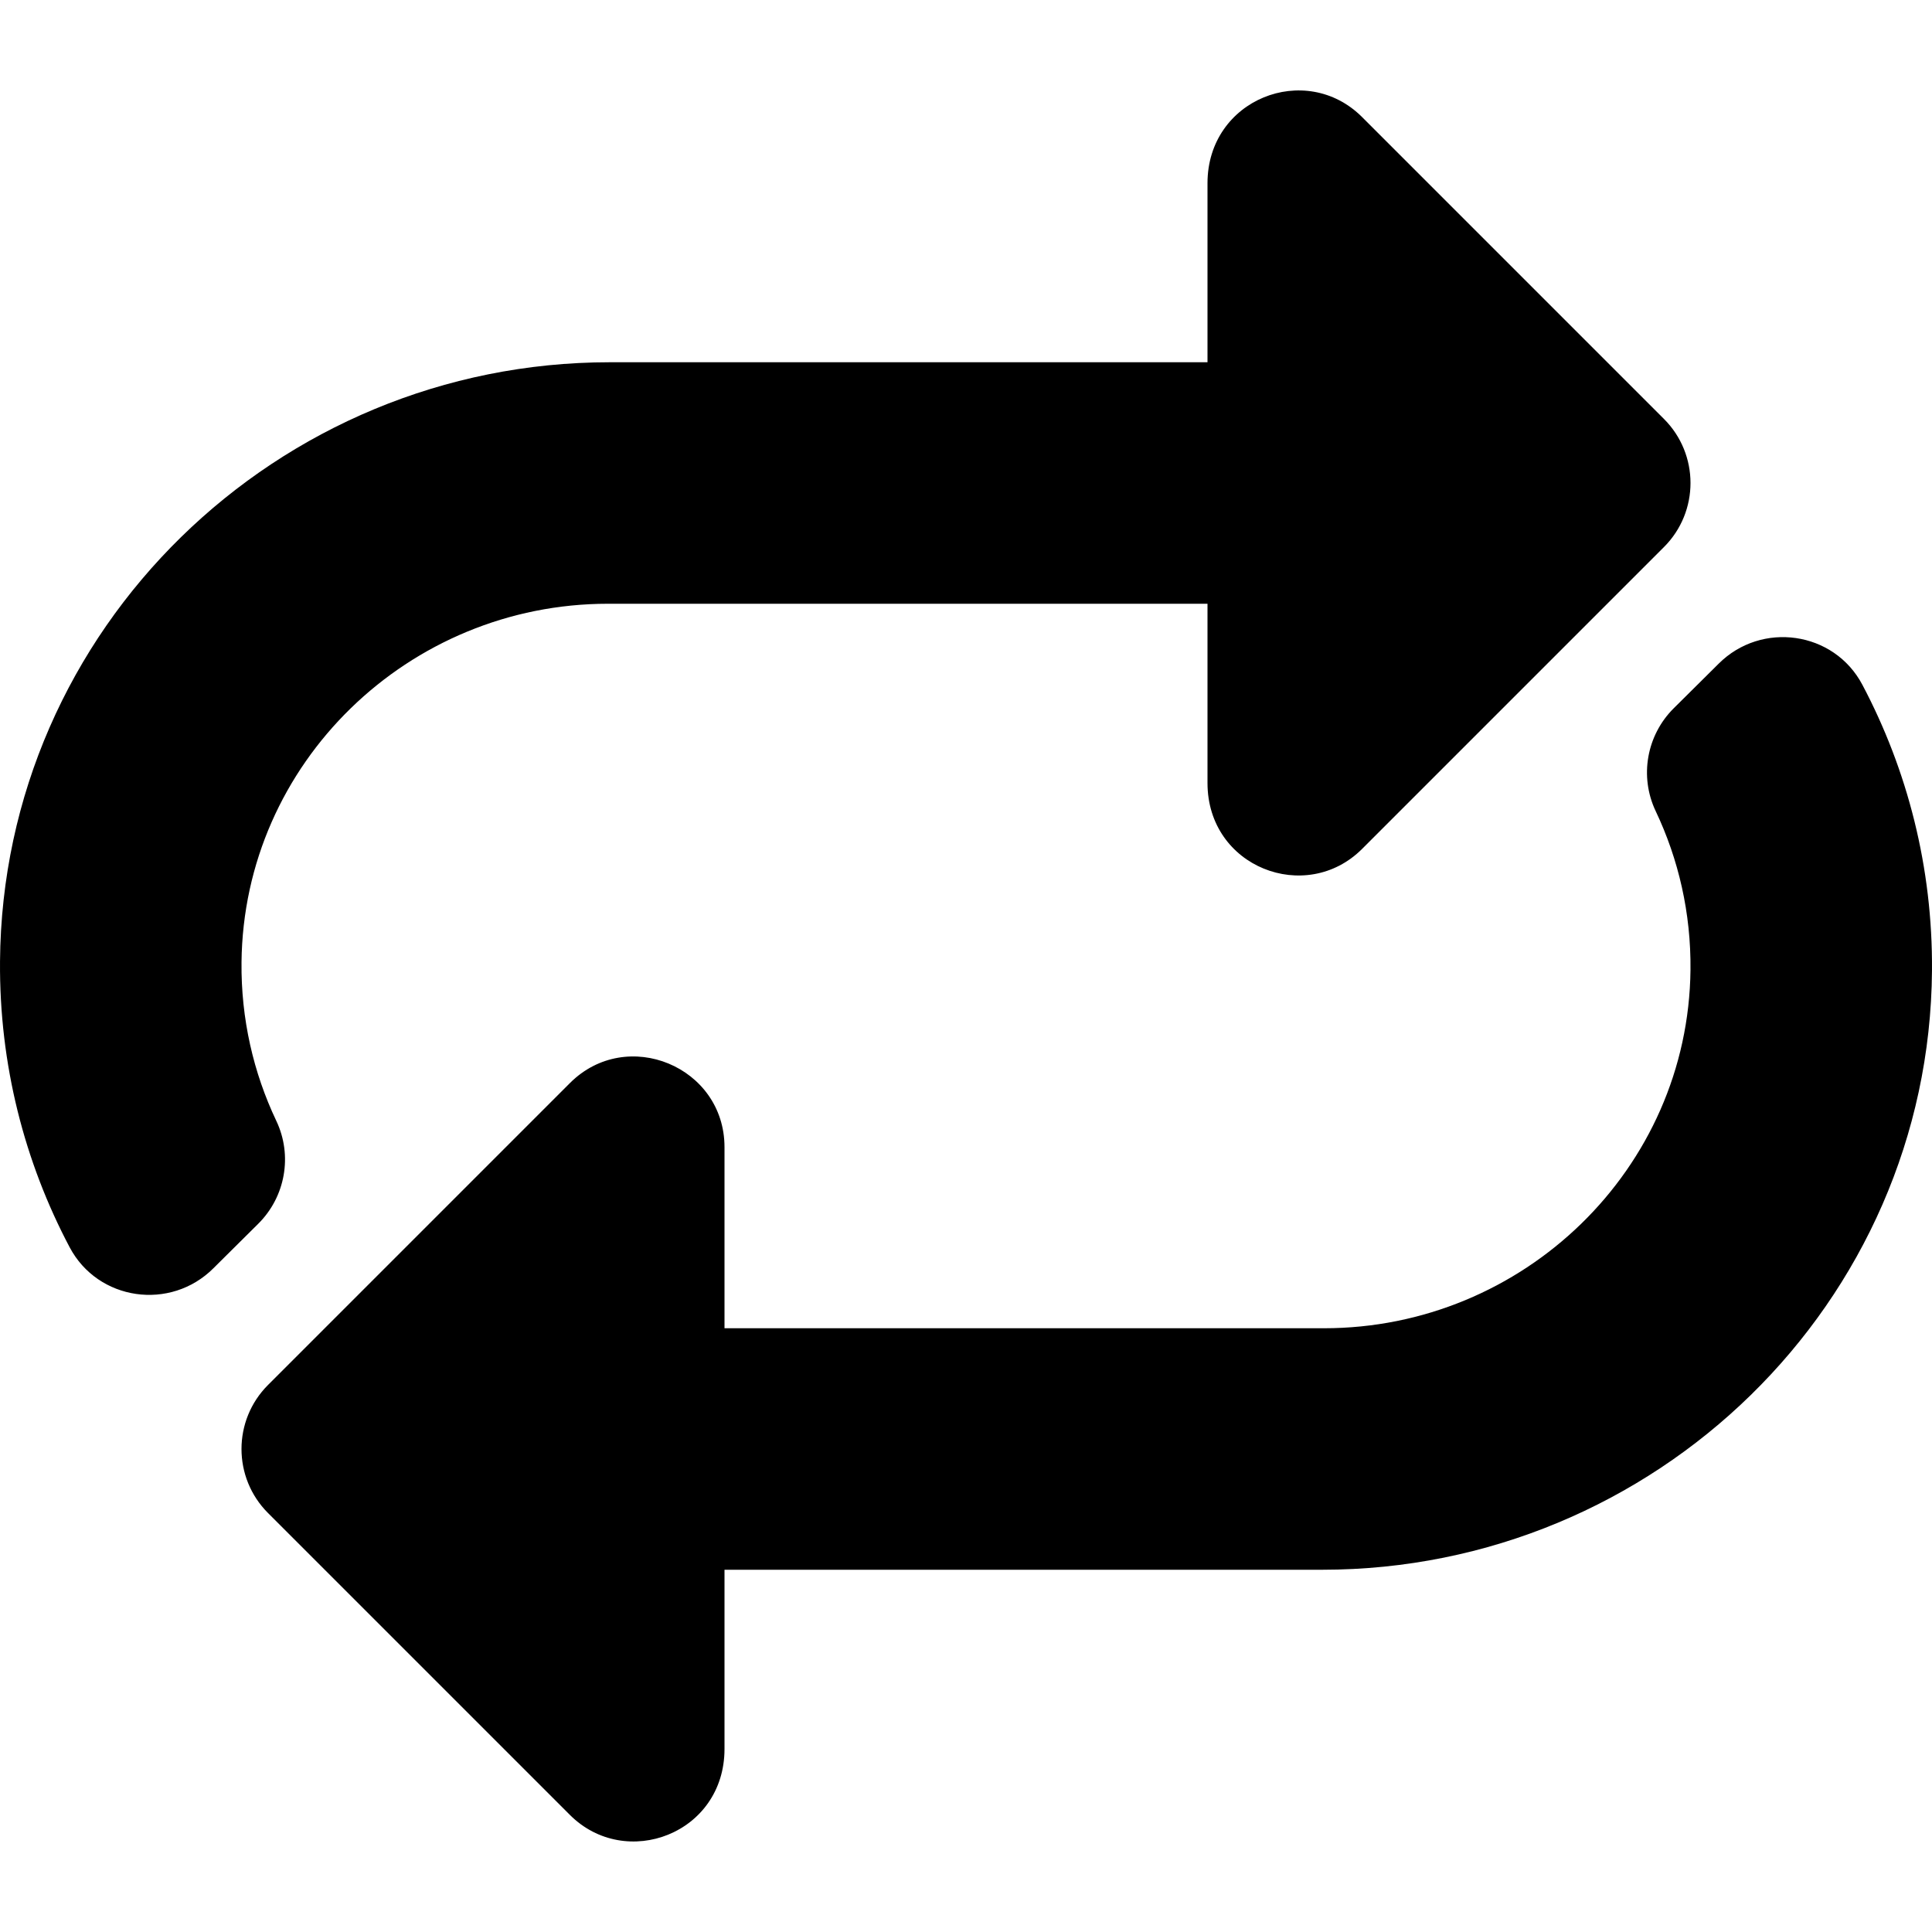
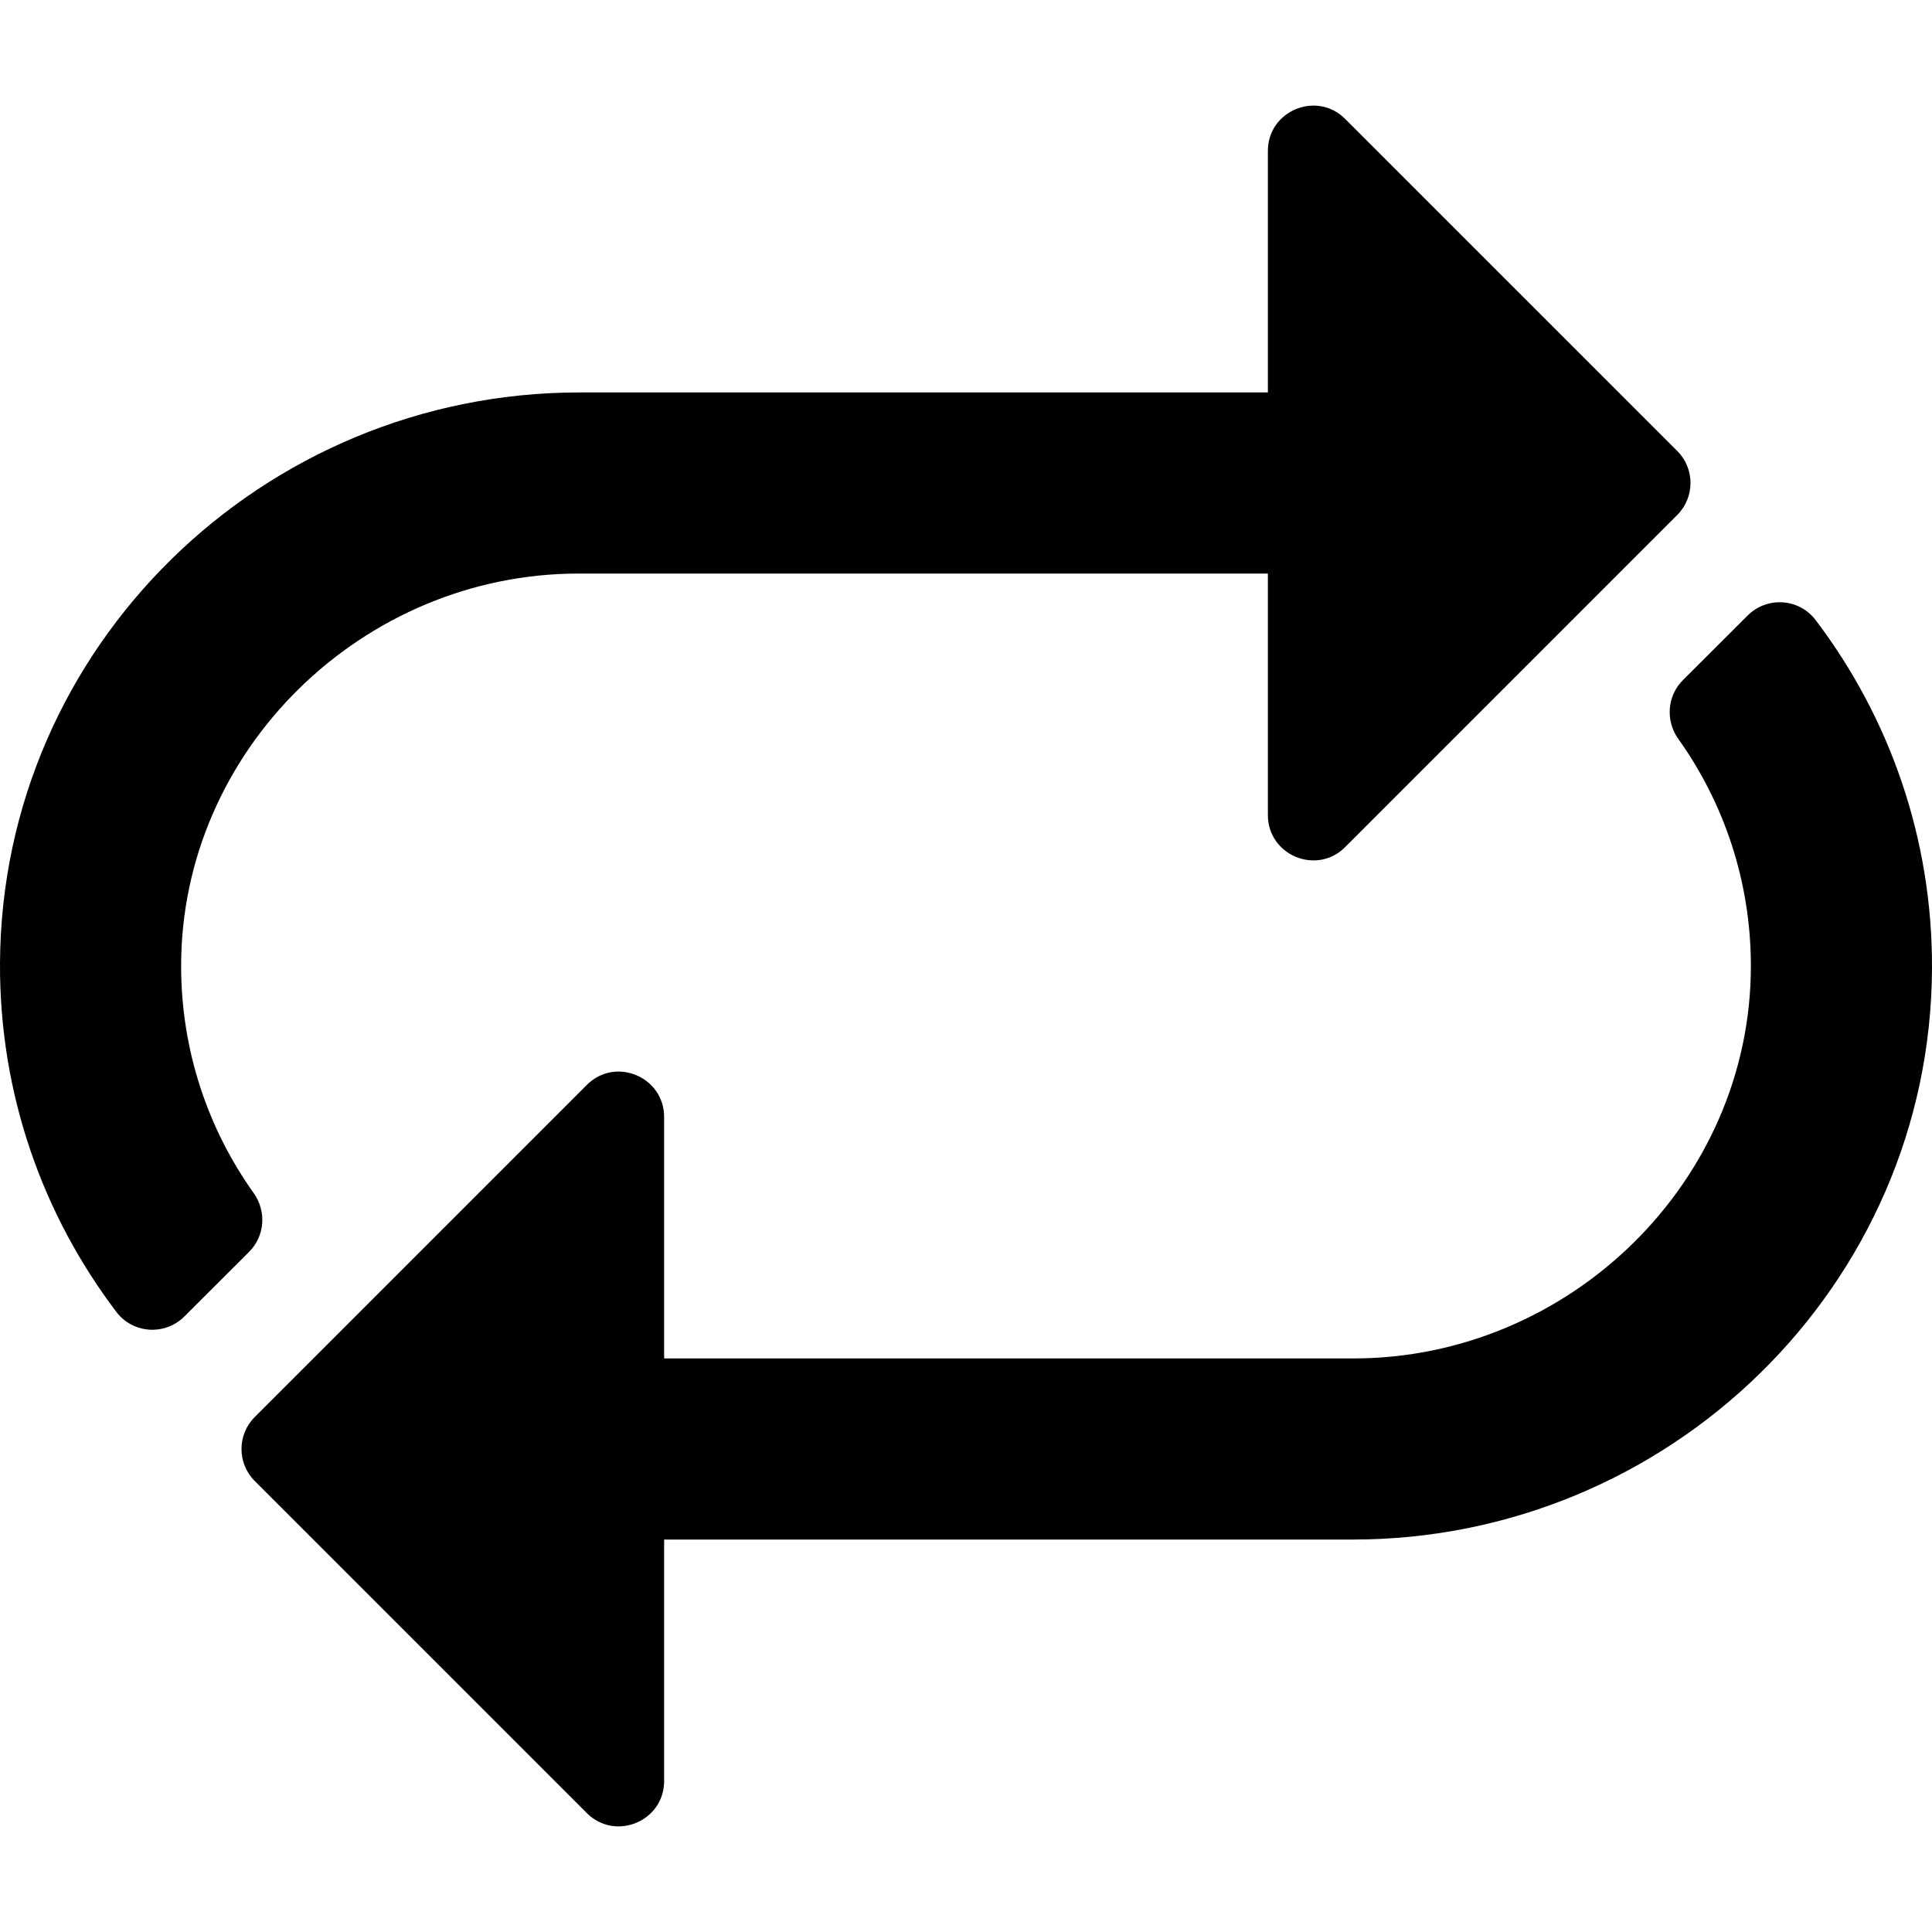
<svg xmlns="http://www.w3.org/2000/svg" viewBox="0 0 512 512">
-   <path d="M493.544 181.463c11.956 22.605 18.655 48.4 18.452 75.75C511.339 345.365 438.56 416 350.404 416H192v47.495c0 22.475-26.177 32.268-40.971 17.475l-80-80c-9.372-9.373-9.372-24.569 0-33.941l80-80C166.138 271.92 192 282.686 192 304v48h158.875c52.812 0 96.575-42.182 97.12-94.992.155-15.045-3.17-29.312-9.218-42.046-4.362-9.185-2.421-20.124 4.8-27.284 4.745-4.706 8.641-8.555 11.876-11.786 11.368-11.352 30.579-8.631 38.091 5.571zM64.005 254.992c.545-52.81 44.308-94.992 97.12-94.992H320v47.505c0 22.374 26.121 32.312 40.971 17.465l80-80c9.372-9.373 9.372-24.569 0-33.941l-80-80C346.014 16.077 320 26.256 320 48.545V96H161.596C73.44 96 .661 166.635.005 254.788c-.204 27.35 6.495 53.145 18.452 75.75 7.512 14.202 26.723 16.923 38.091 5.57 3.235-3.231 7.13-7.08 11.876-11.786 7.22-7.16 9.162-18.098 4.8-27.284-6.049-12.735-9.374-27.001-9.219-42.046z" />
+   <path d="M481.162 164.326c19.478 25.678 30.997 57.709 30.836 92.388C511.61 340.638 442.361 408 358.436 408H176v64c-.001 10.683-12.949 16.021-20.485 8.485l-88-87.995c-4.686-4.686-4.687-12.284 0-16.971l88-88.005c7.58-7.58 20.485-2.14 20.485 8.485v64h182.668C415.933 360 464.06 313.154 464 255.889c-.023-22.372-7.149-43.111-19.237-60.082-3.431-4.817-2.962-11.387 1.223-15.564 8.269-8.255 13.592-13.545 17.137-17.104 5.131-5.152 13.645-4.605 18.039 1.187zM48 256.111C47.94 198.846 96.067 152 153.332 152H336v64c0 10.625 12.905 16.066 20.485 8.485l88-88.005c4.687-4.686 4.686-12.285 0-16.971l-88-87.995C348.949 23.979 336.001 29.317 336 40v64H153.564C69.639 104 .389 171.362.002 255.286c-.16 34.679 11.358 66.71 30.836 92.388 4.394 5.792 12.908 6.339 18.039 1.188 3.545-3.559 8.867-8.849 17.137-17.105 4.185-4.178 4.653-10.748 1.223-15.564-12.088-16.971-19.213-37.71-19.237-60.082z" />
</svg>
